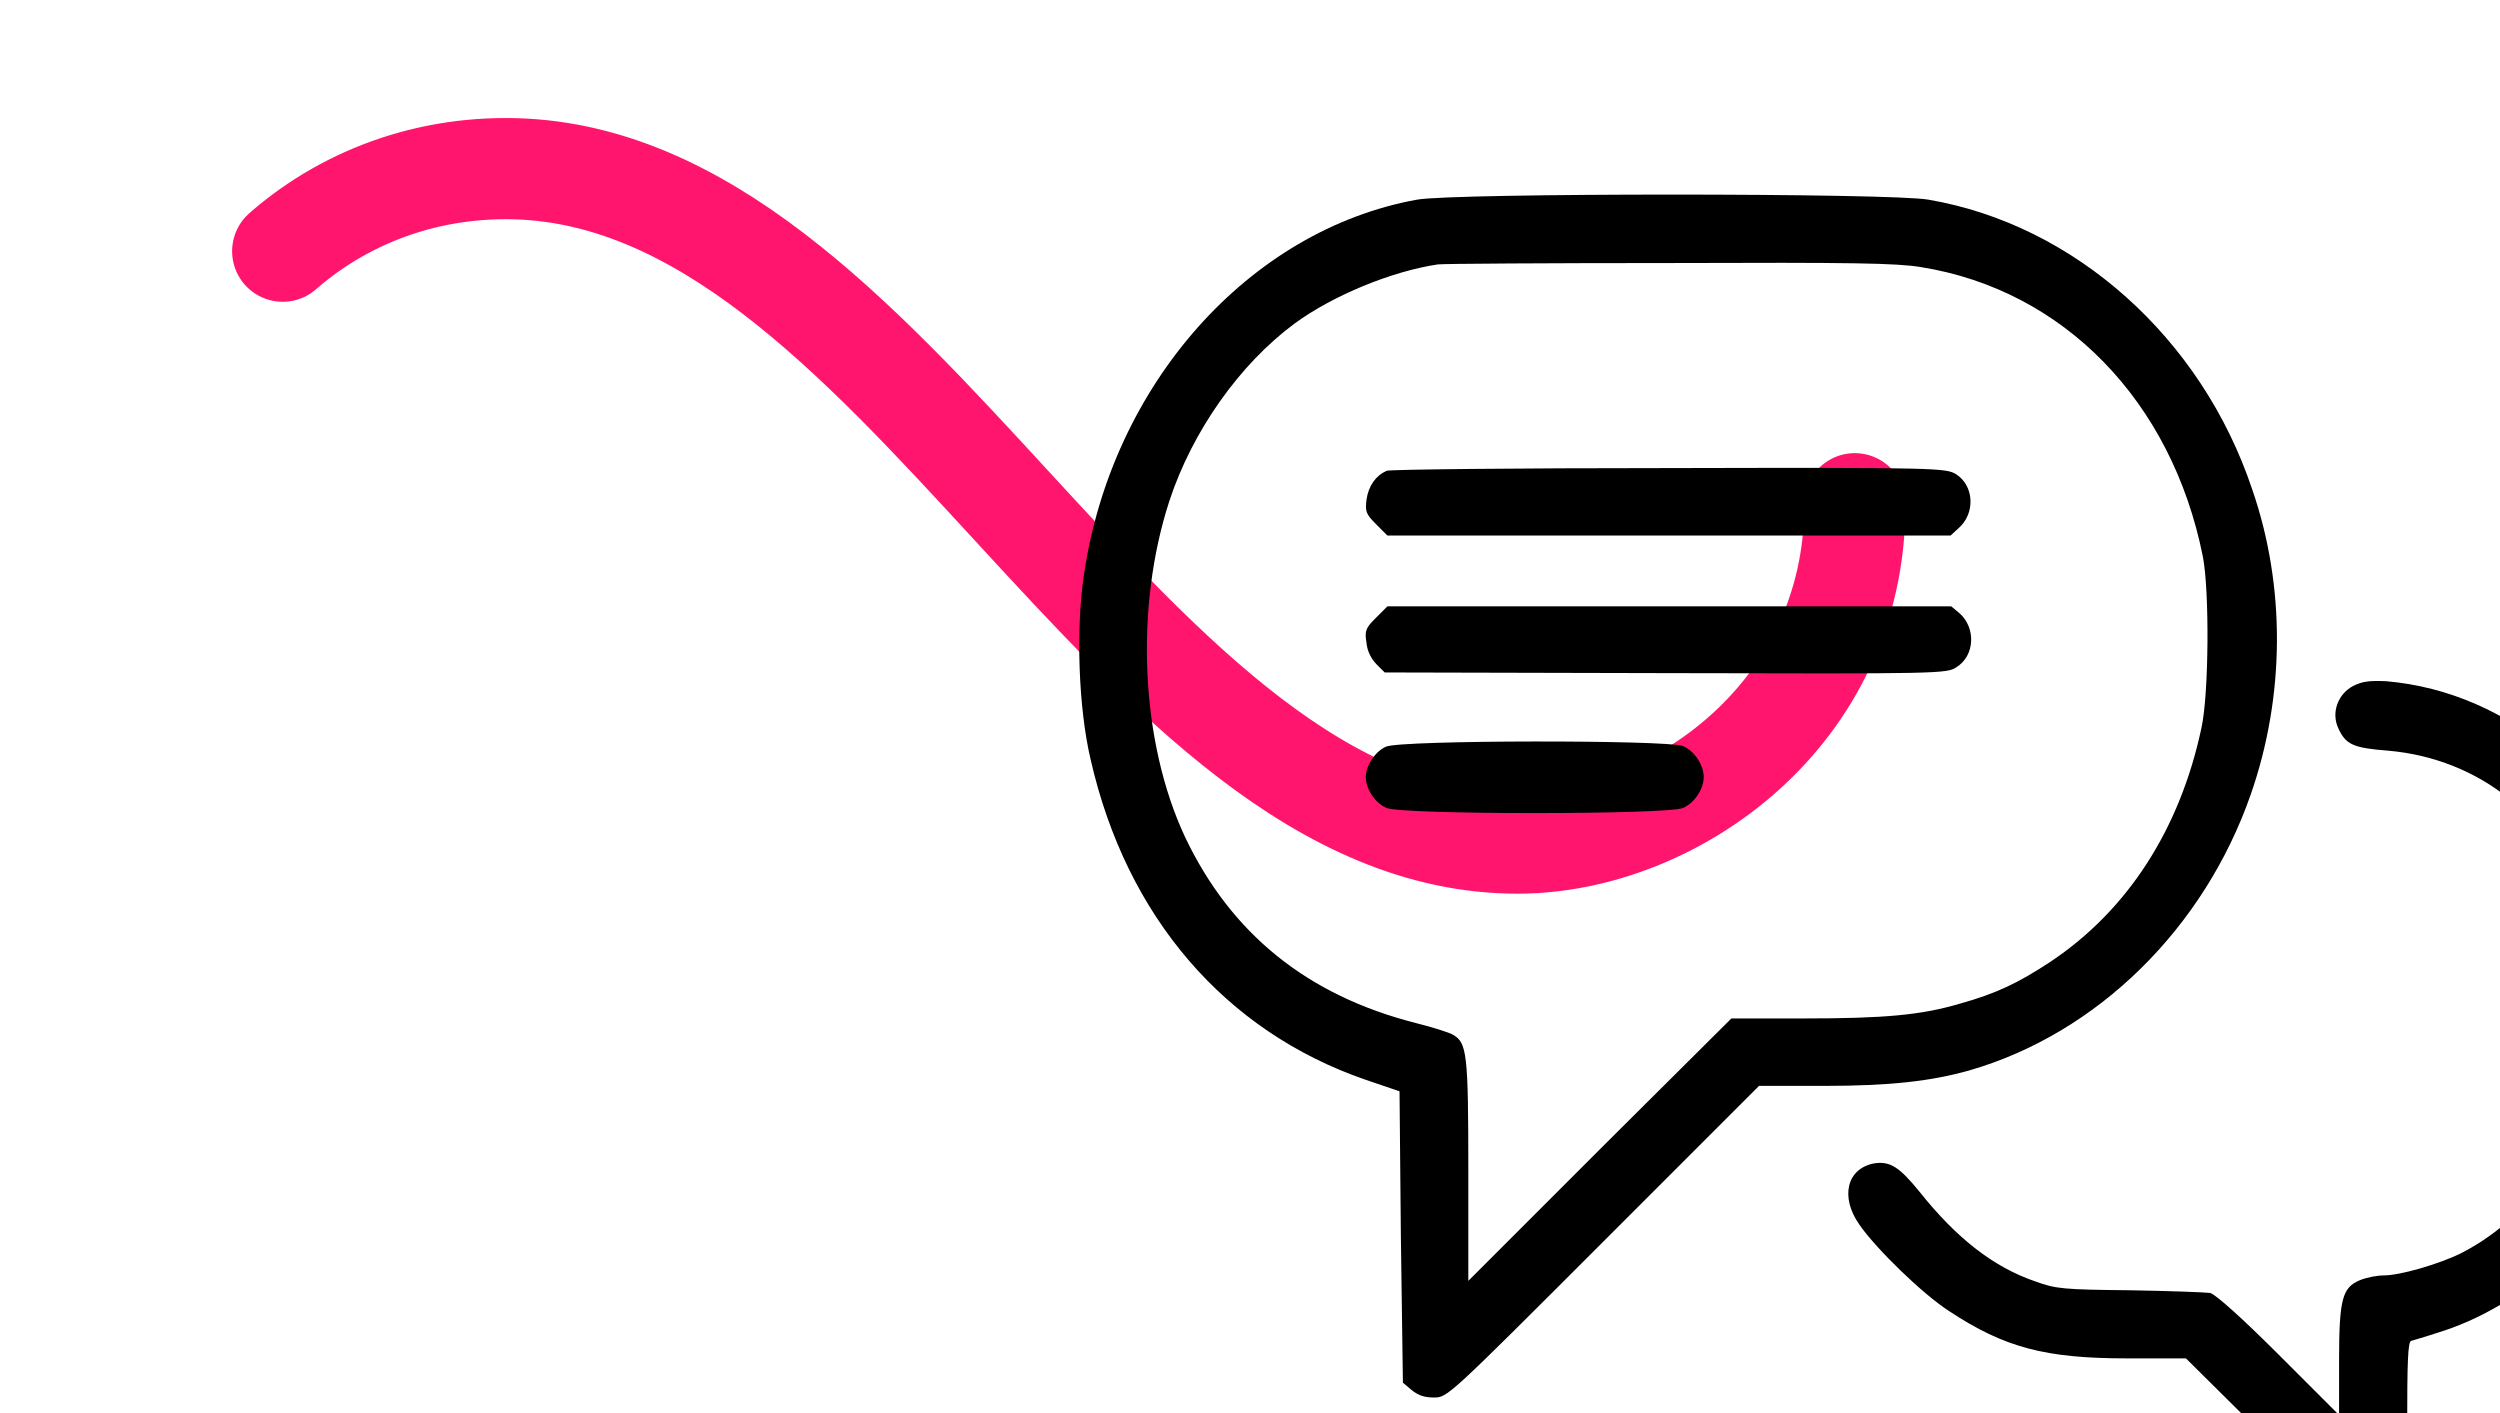
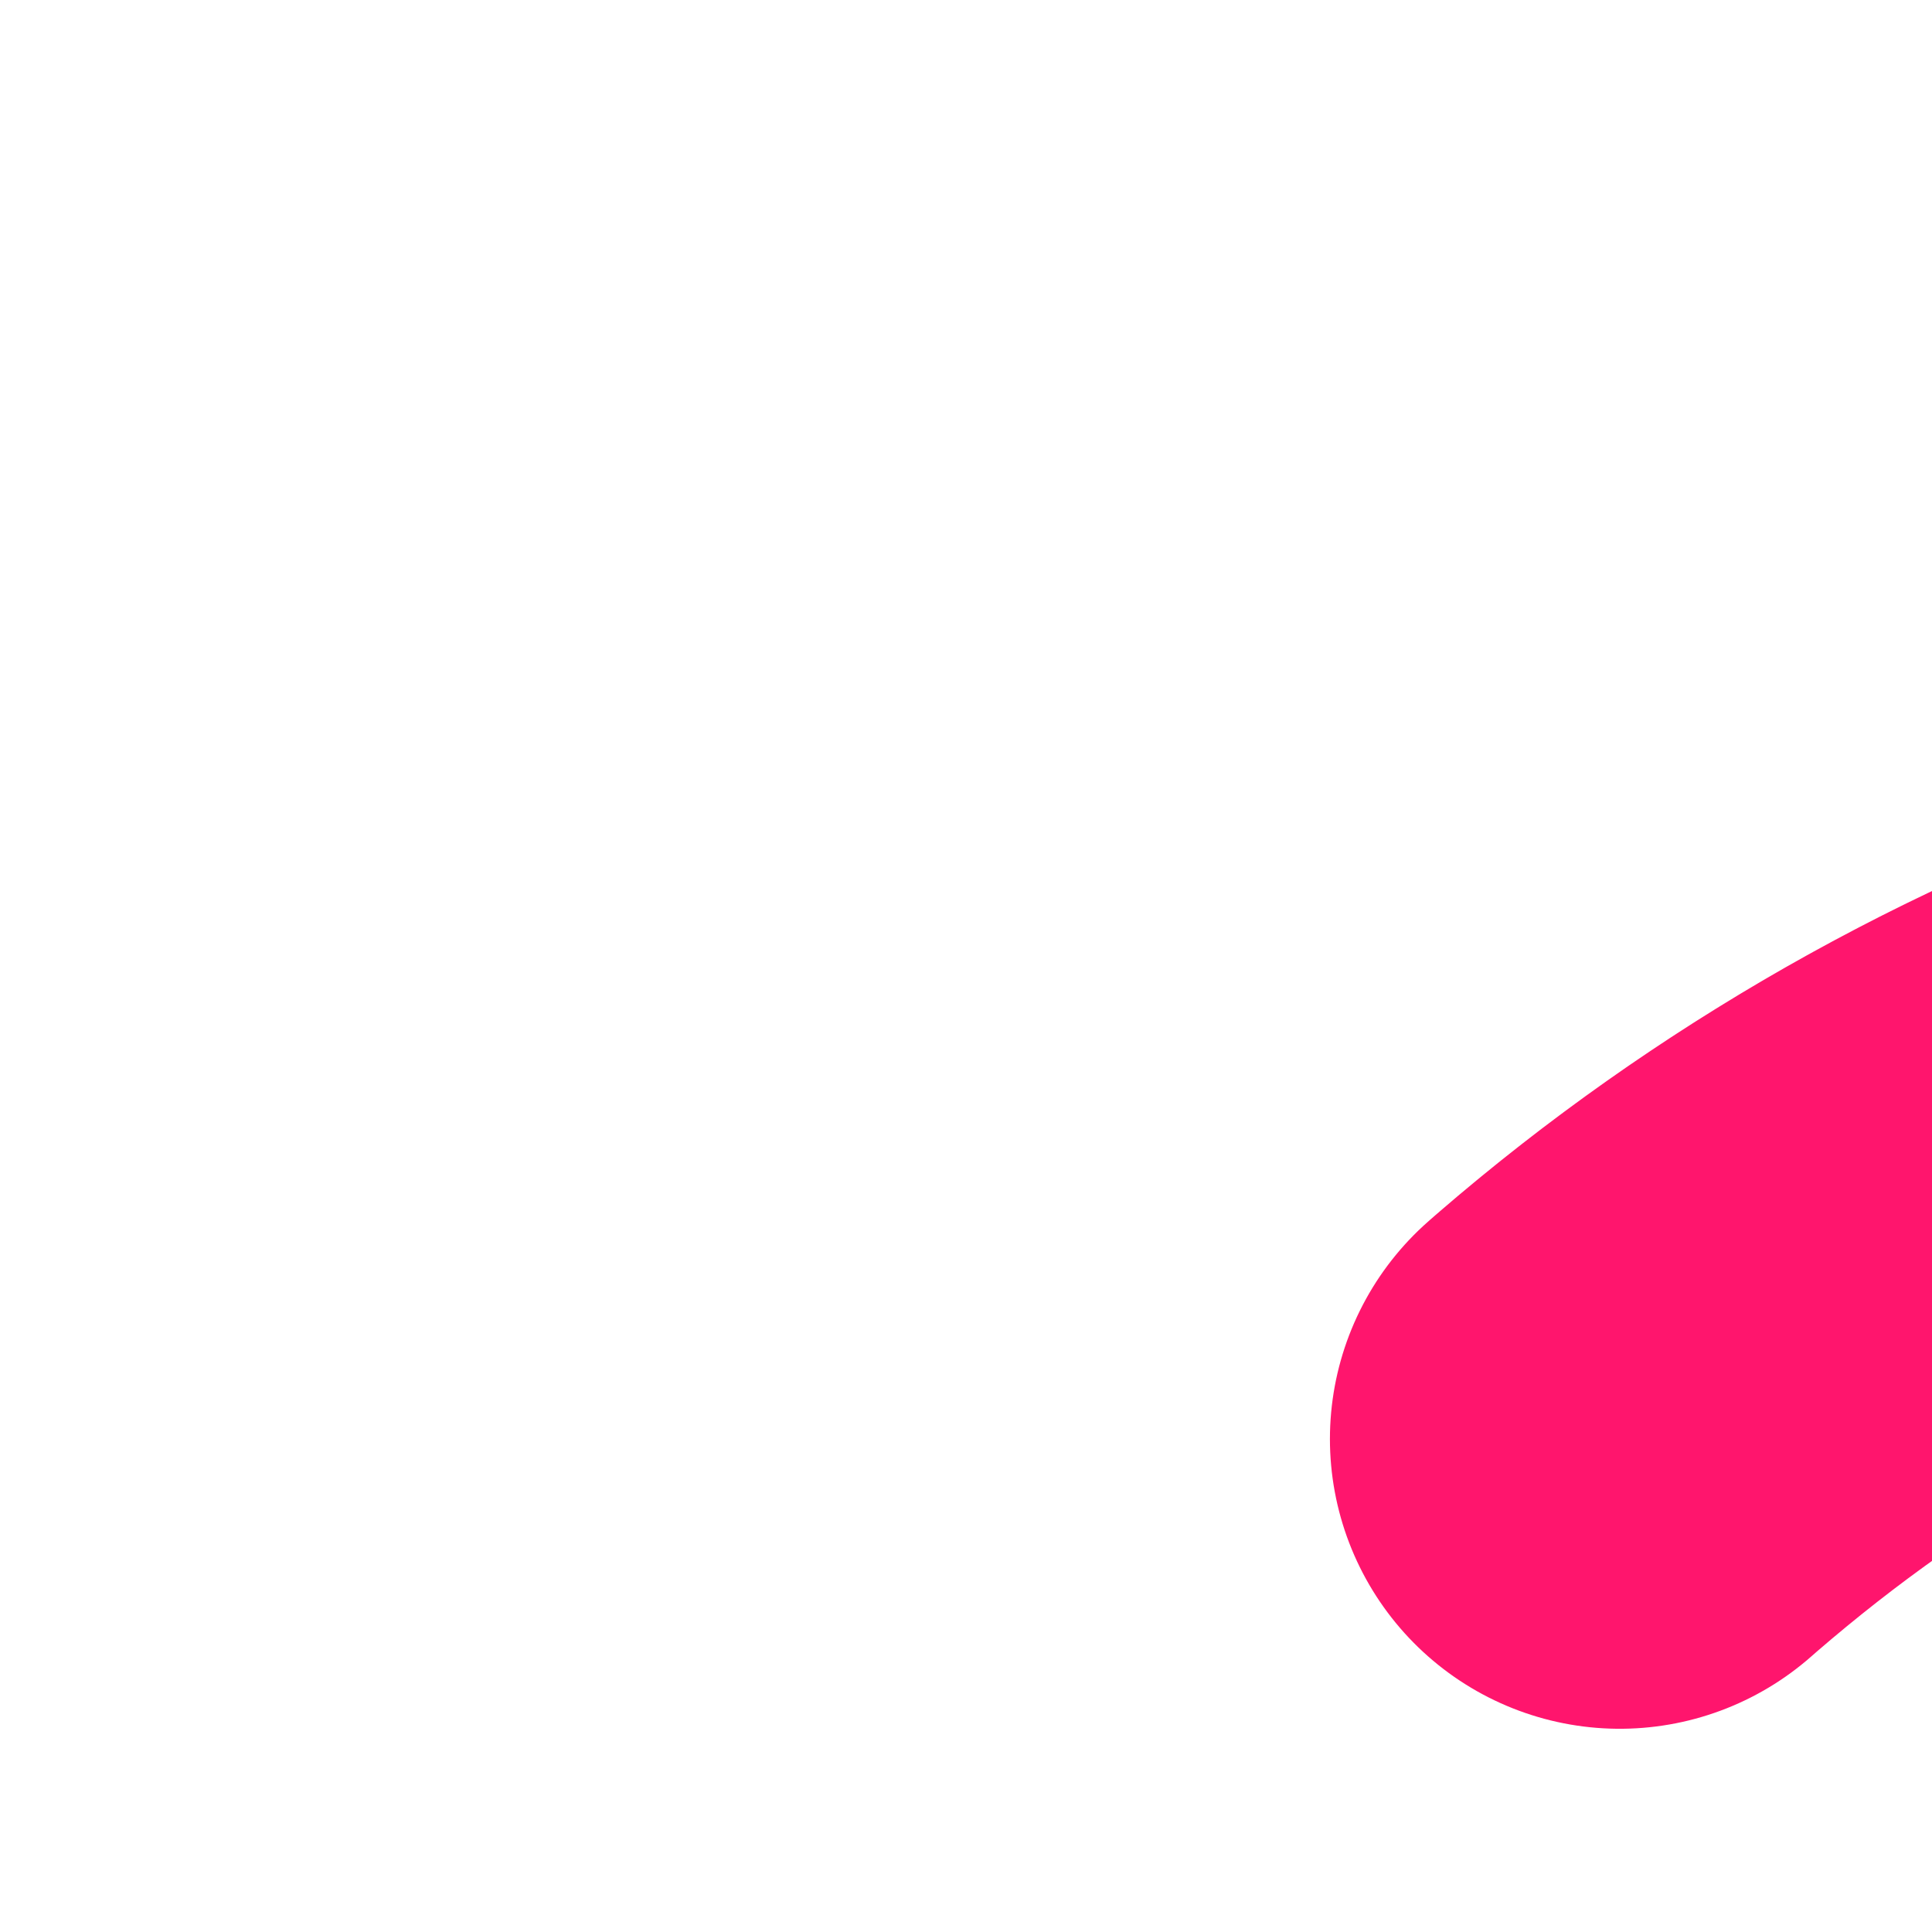
- <svg xmlns="http://www.w3.org/2000/svg">
+ <svg xmlns="http://www.w3.org/2000/svg" width="50" height="50" viewBox="0 0 50 50">
  <g id="preloader">
    <path fill="none" stroke="#FF156D" stroke-width="15" stroke-linecap="round" stroke-dasharray="300 385" stroke-dashoffset="0" d="M275 75c0 31-27 50-50 50-58 0-92-100-150-100-28 0-50 22-50 50s23 50 50 50c58 0 92-100 150-100 24 0 50 19 50 50Z">
      <animate attributeName="stroke-dashoffset" calcMode="spline" dur="2" values="685;-685" keySplines="0 0 1 1" repeatCount="indefinite">
      </animate>
    </path>
  </g>
  <g id="logo" transform="translate(150, 0)">
    <path fill="#000000" d="M60.1,29.6C35.2,34.1,14.8,57,10.7,85.3c-1.2,8-0.8,19.7,1,27.3c5.3,23.3,19.9,40.3,40.8,47.5l5,1.7l0.2,21.6L58,205l1.3,1.1c1,0.8,1.9,1.1,3.3,1.1c2,0,2,0,25.1-23.1l23.1-23.1h9.5c10,0,16-0.7,21.7-2.3c19-5.5,34.8-21.1,41.7-40.9c5.1-14.6,5.2-30.9,0.2-45.3c-7.5-22.4-26.3-39.2-48-42.9C130.4,28.6,65.5,28.6,60.1,29.6z M134.8,39.6C156,43,172,59.5,176.6,82.5c1,5.1,0.9,20.4-0.2,25.4c-3.2,15.1-11,27.1-22.4,34.7c-4.7,3.1-8,4.7-13.4,6.2c-5.7,1.7-11.2,2.2-23.2,2.2h-10.7l-19.5,19.4l-19.5,19.5v-16.4c0-17.4-0.2-18.9-2.3-20.1c-0.5-0.3-3-1.1-5.4-1.7c-16.2-4.1-27.5-13.3-34.3-27.6c-6.6-14.1-7.5-34-2.3-49.9C26.8,63.9,33.8,54,41.9,48c5.7-4.2,14.5-7.8,21.3-8.8C64,39.1,79.5,39,97.6,39C124.5,38.9,131.2,39,134.8,39.6z" />
    <path fill="#000000" d="M55.6,69.8c-1.6,0.7-2.7,2.2-3,4.3c-0.2,1.7-0.1,2.1,1.4,3.6l1.7,1.7h41.7h41.8l1.2-1.1c2.5-2.2,2.3-6.3-0.4-8c-1.5-0.9-2.6-1-42.6-0.9C75,69.4,56.1,69.6,55.6,69.8z" />
    <path fill="#000000" d="M54,91.6c-1.5,1.5-1.7,1.9-1.4,3.7c0.1,1.2,0.7,2.4,1.5,3.2l1.2,1.2L97,99.8c40.6,0.1,41.7,0.1,43.1-0.9c2.7-1.7,2.9-5.8,0.4-8l-1.2-1H97.5H55.7L54,91.6z" />
    <path fill="#000000" d="M55.5,110.7c-1.6,0.7-3,2.8-3,4.5c0,1.8,1.4,3.9,3.1,4.6c2.4,1,41.5,1,43.9,0c1.7-0.7,3.1-2.8,3.1-4.6c0-1.8-1.4-3.9-3.1-4.6C97.1,109.7,57.8,109.7,55.5,110.7z" />
    <path fill="#000000" d="M198.9,101.7c-2.3,1.2-3.3,4-2.2,6.3c1.1,2.4,2.2,2.9,7.4,3.3c13.6,1.2,24.5,10,29.2,23.4c2.7,7.8,3.1,17.9,1.1,25.8c-2.8,11-10.3,20.7-19.7,25.4c-3.1,1.5-8.8,3.2-11.3,3.2c-1,0-2.5,0.3-3.5,0.7c-2.6,1.1-3.1,2.7-3.1,12v8l-8.9-8.9c-5.3-5.3-9.4-9-10.2-9.2c-0.7-0.1-6-0.3-11.9-0.4c-9.8-0.1-11-0.2-14-1.3c-6.2-2.1-11.7-6.4-17.2-13.3c-3-3.7-4.4-4.6-6.8-4.2c-4,0.8-5,5-2.1,9.1c2.5,3.6,9.4,10.3,13.3,12.8c8.2,5.4,14.2,7,26.4,7h8.7l12.7,12.6c10.8,10.7,12.9,12.7,14.4,12.9c1.9,0.3,4.3-0.7,5.2-2.1c0.3-0.6,0.5-5.8,0.5-13.4c0-9.5,0.1-12.5,0.6-12.6c0.3-0.1,2.1-0.6,3.9-1.2c12.4-3.8,23.4-13.8,29.6-26.9c5.3-11.2,6.2-23.2,2.8-35c-5.6-19.3-21.5-33.1-40-34.7C201.3,100.9,200.3,101,198.9,101.7z" />
  </g>
</svg>
